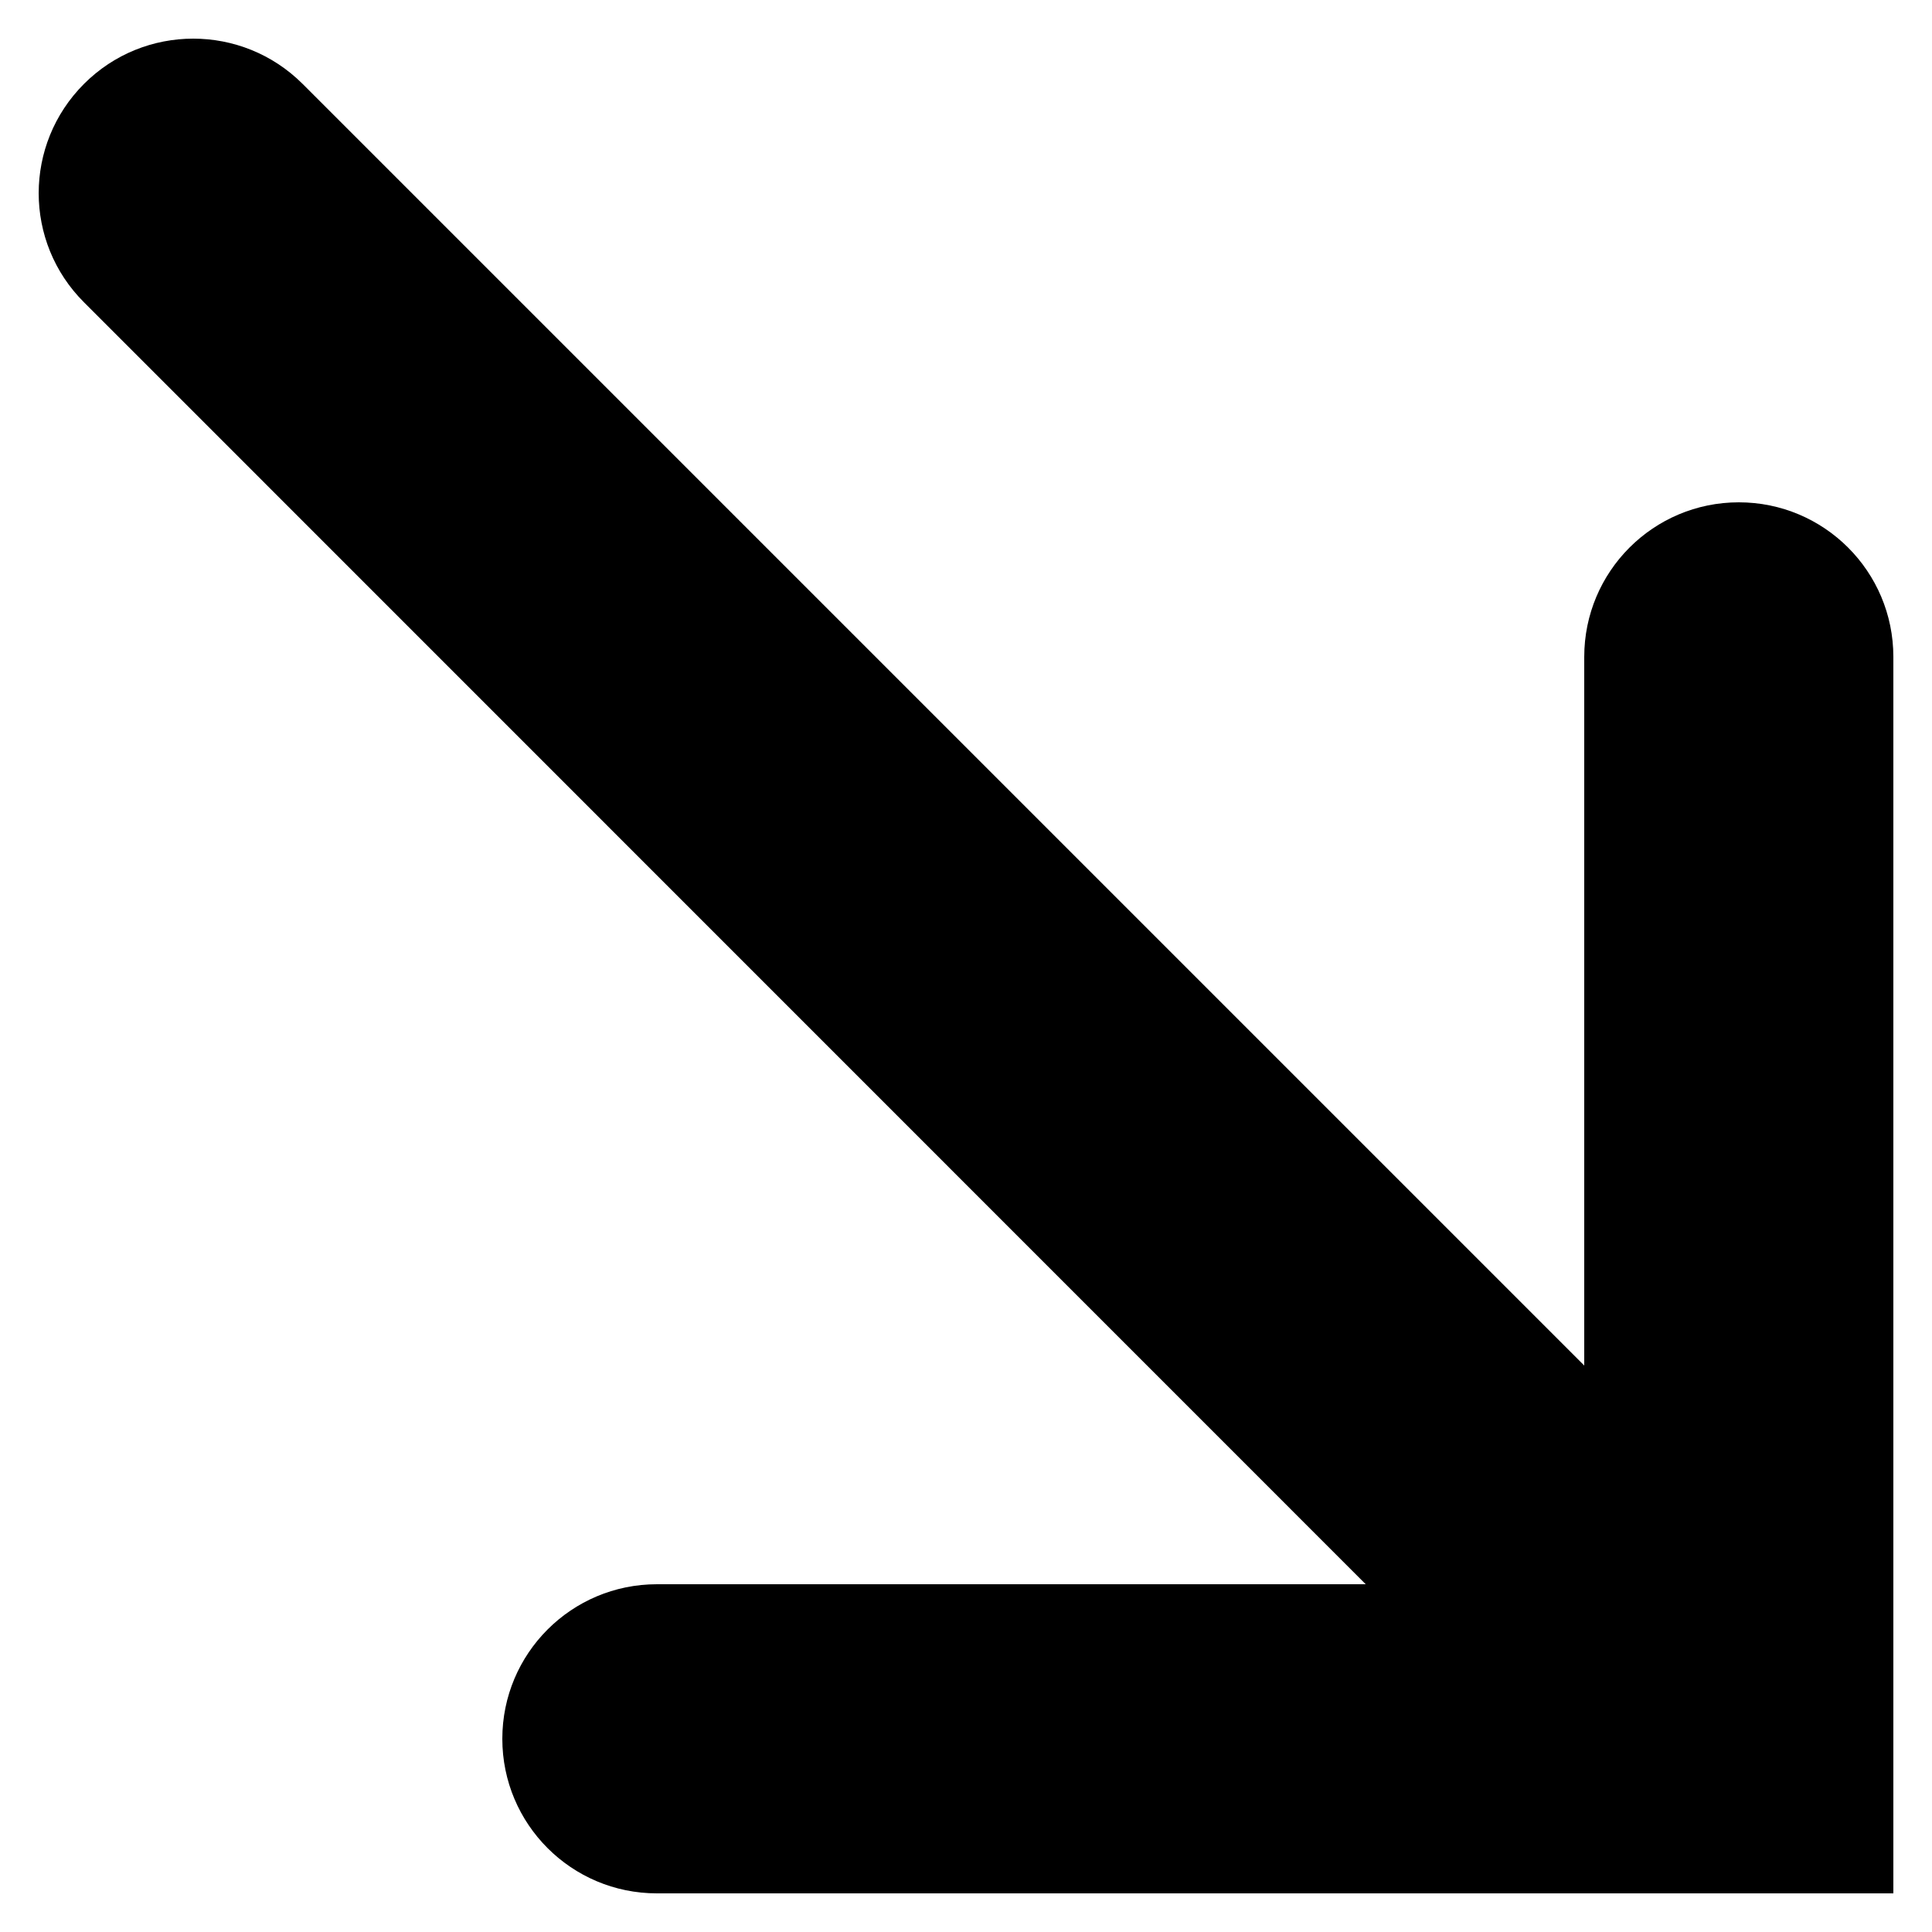
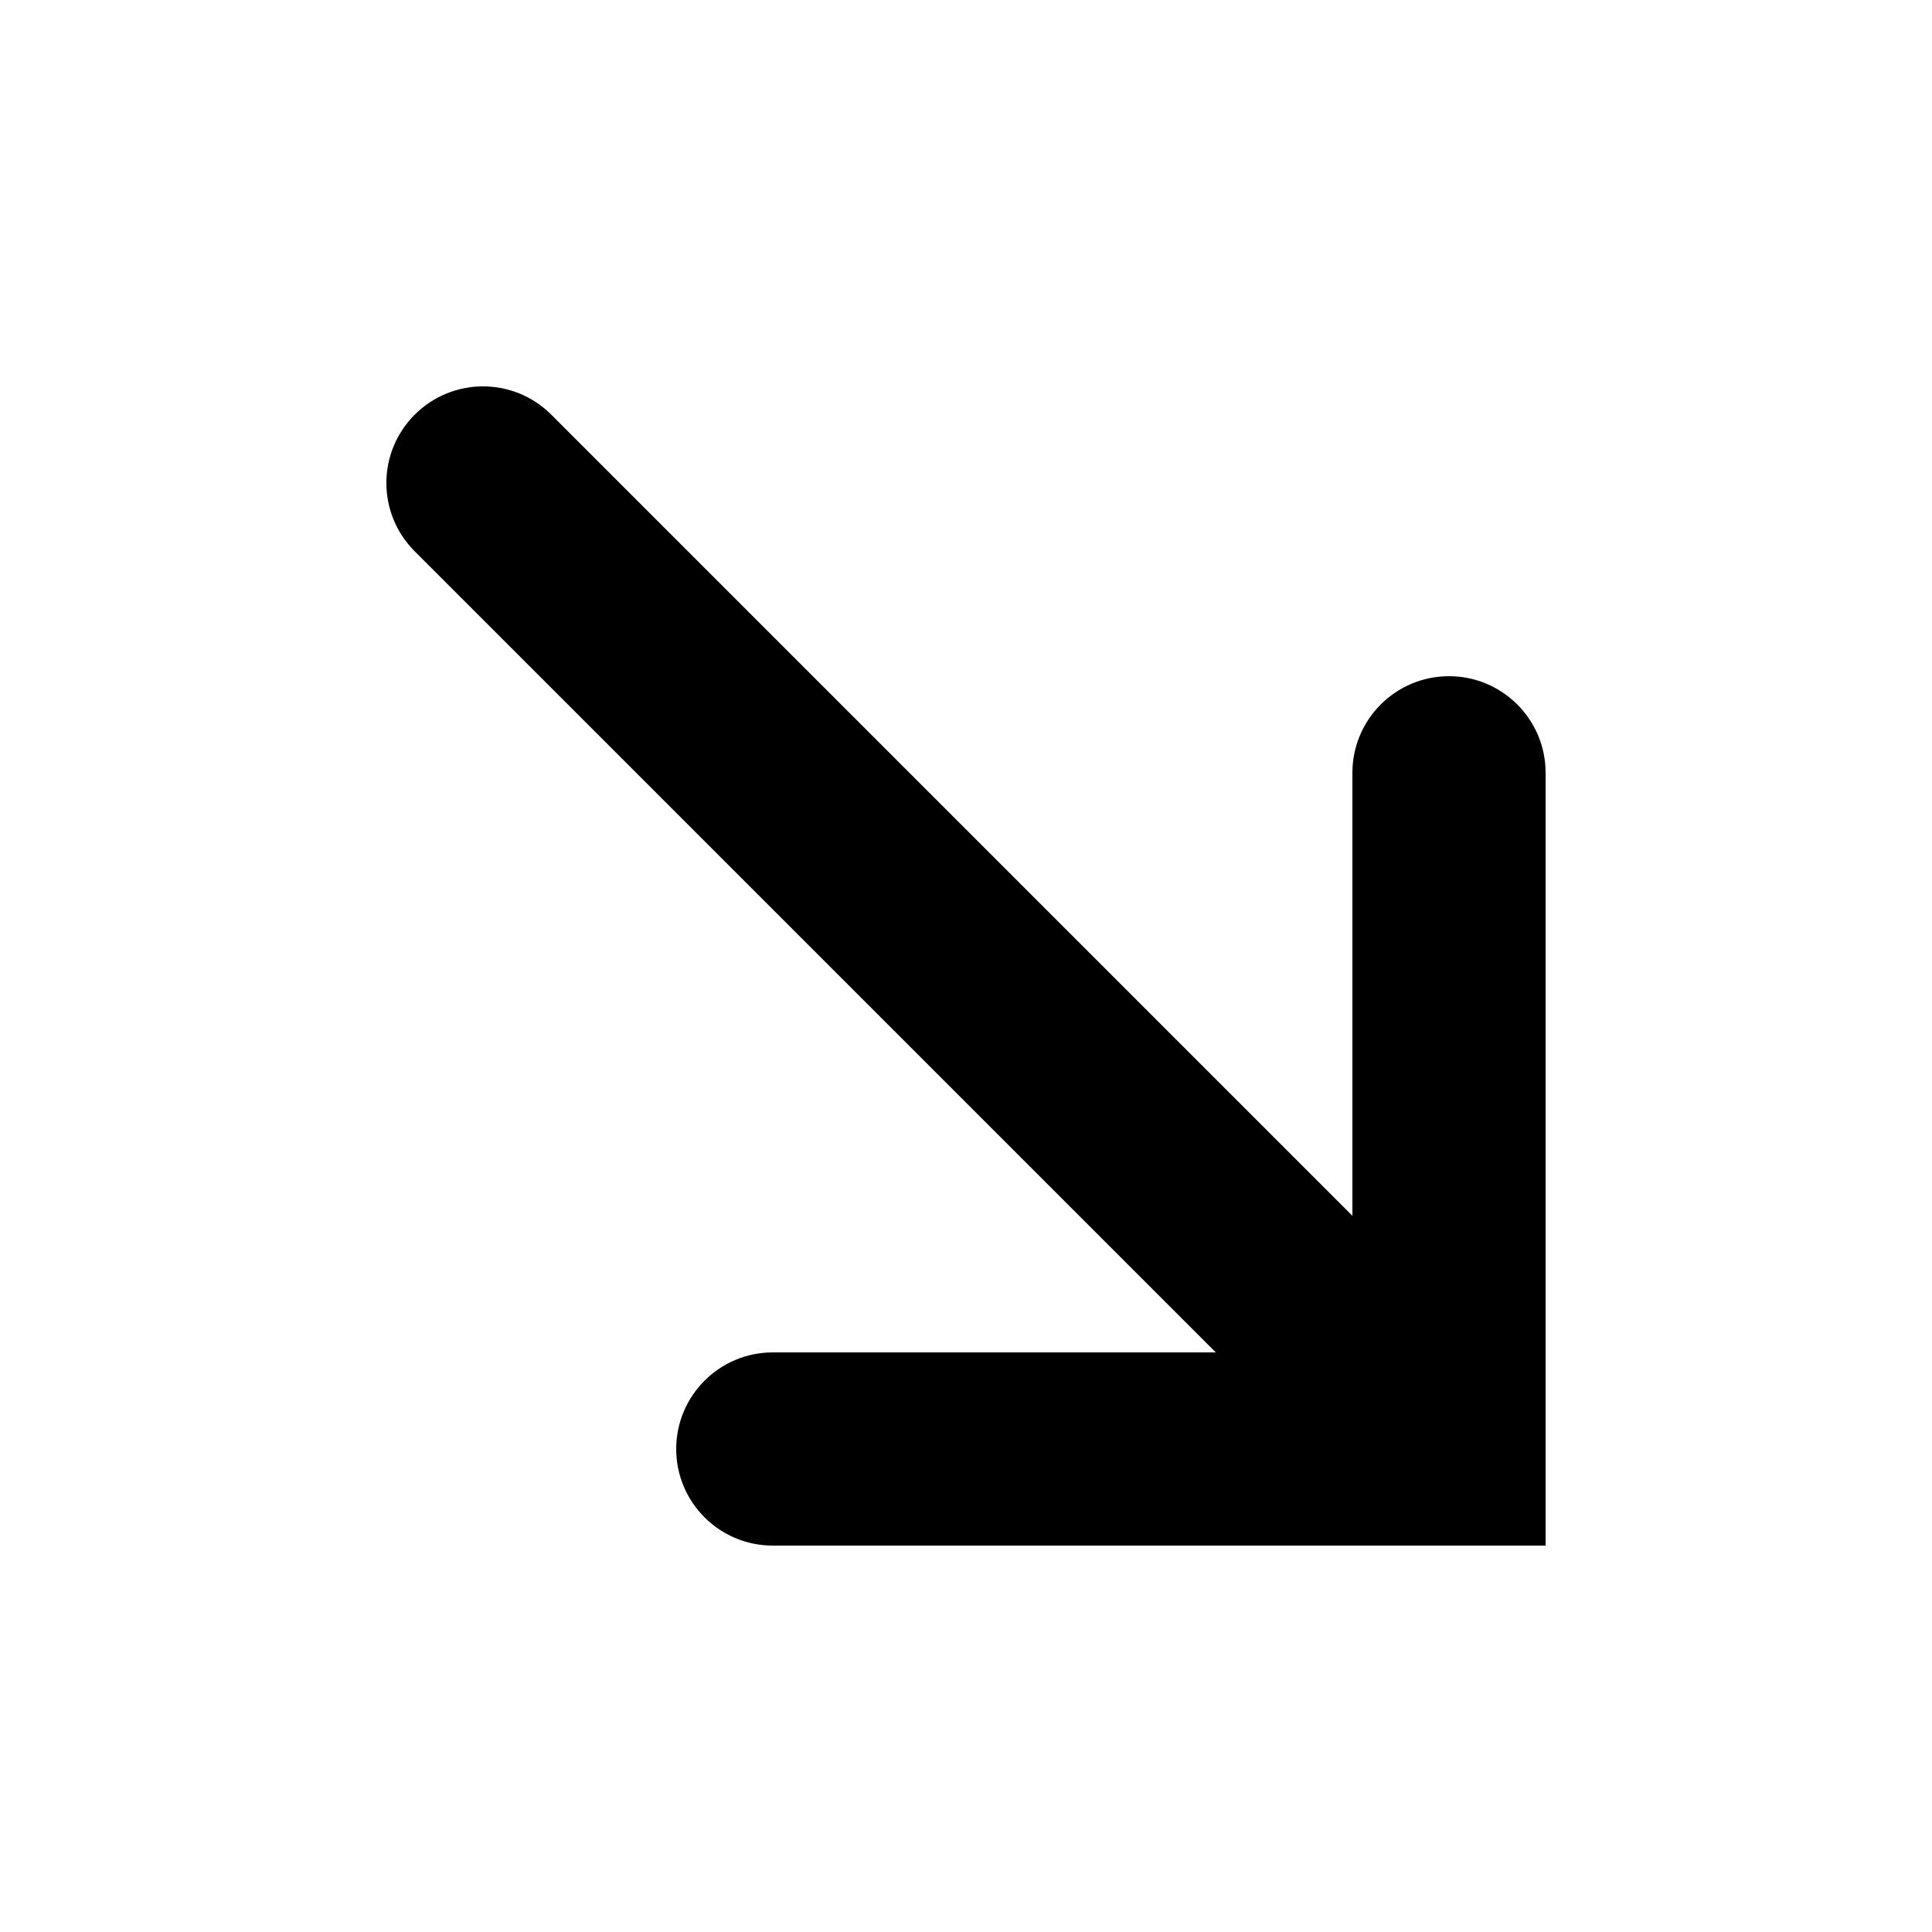
- <svg xmlns="http://www.w3.org/2000/svg" width="10" height="10" viewBox="0 0 10 10" fill="none">
-   <path fill-rule="evenodd" clip-rule="evenodd" d="M2.6 9C2.6 9.442 2.958 9.8 3.4 9.8H9.8V3.4C9.8 2.958 9.442 2.6 9 2.6C8.558 2.6 8.2 2.958 8.2 3.4V7.068L1.566 0.434C1.253 0.122 0.747 0.122 0.435 0.434C0.122 0.747 0.122 1.253 0.435 1.565L7.069 8.2H3.4C2.958 8.2 2.6 8.558 2.6 9Z" fill="currentColor" />
+ <svg xmlns="http://www.w3.org/2000/svg" width="20" height="20" viewBox="0 0 20 20" fill="none">
+   <path fill-rule="evenodd" clip-rule="evenodd" d="M7 15C7 15.552 7.448 16 8 16H16V8C16 7.448 15.552 7 15 7C14.448 7 14 7.448 14 8V12.586L5.707 4.293C5.317 3.902 4.683 3.902 4.293 4.293C3.902 4.683 3.902 5.317 4.293 5.707L12.586 14H8C7.448 14 7 14.448 7 15Z" fill="currentColor" />
</svg>
